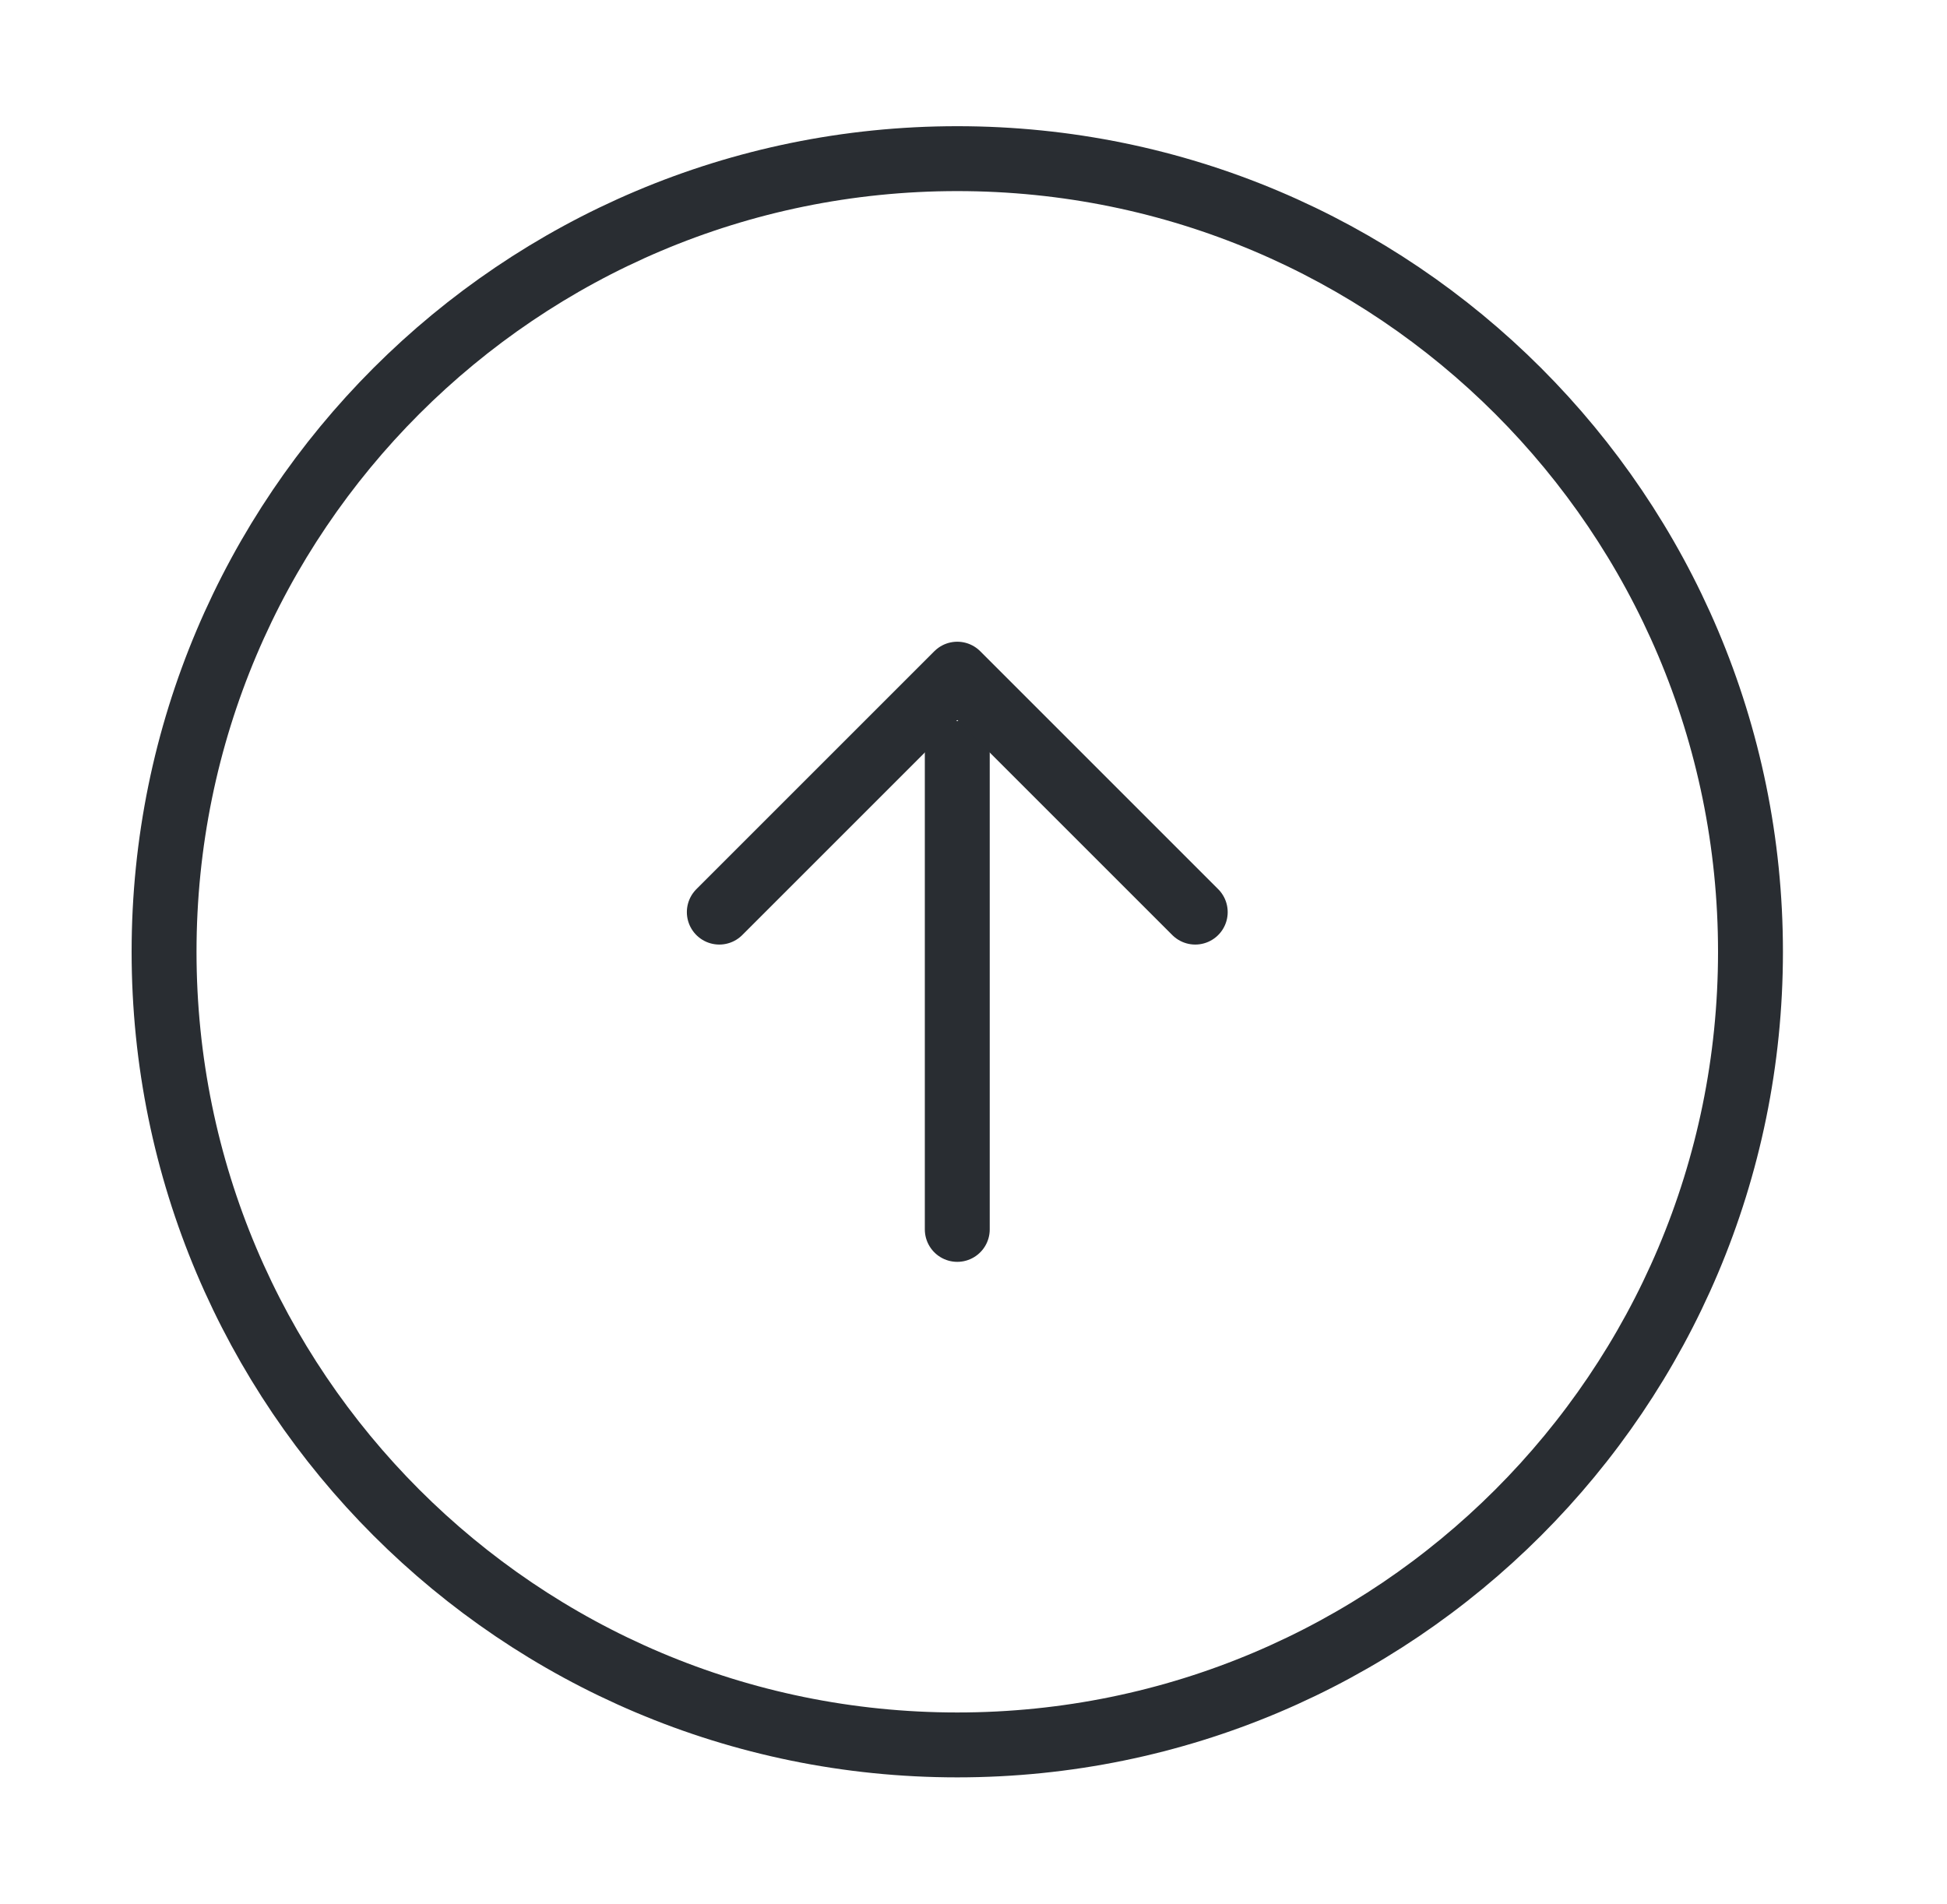
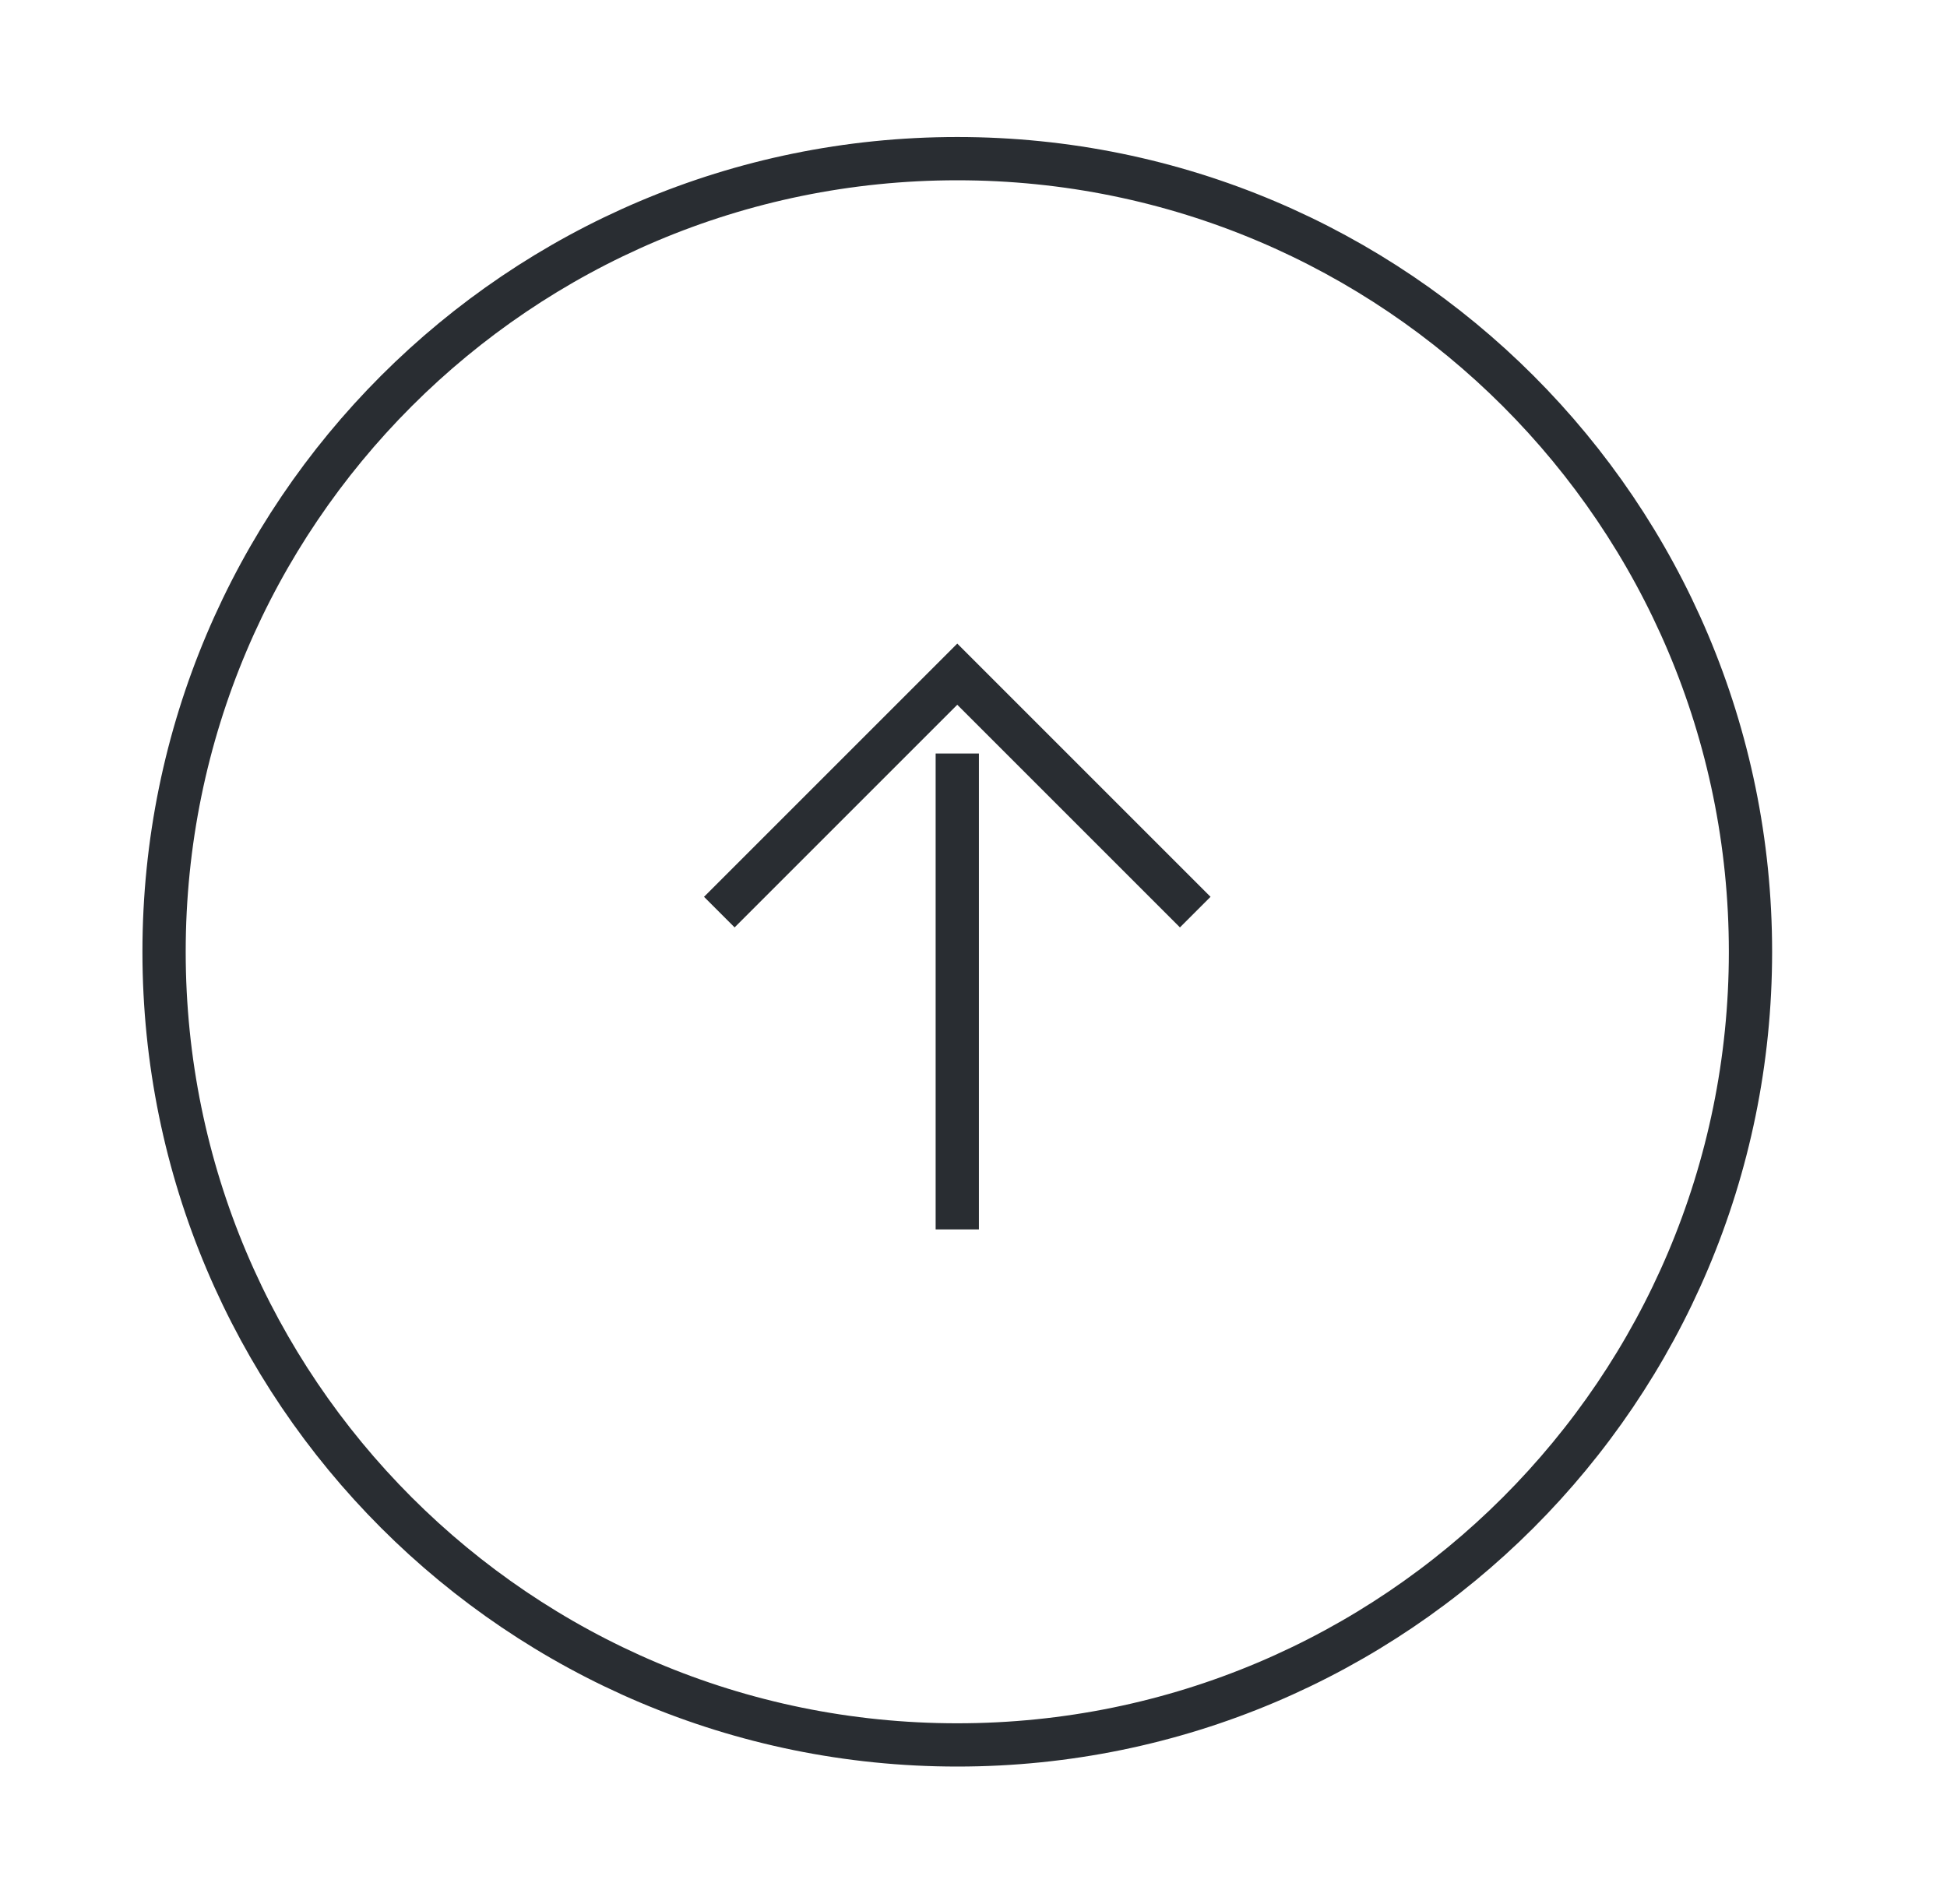
<svg xmlns="http://www.w3.org/2000/svg" width="45" height="44" viewBox="0 0 45 44" fill="none">
-   <path d="M22.125 40.333C32.25 40.333 40.458 32.125 40.458 22C40.458 11.875 32.25 3.667 22.125 3.667C12 3.667 3.792 11.875 3.792 22C3.792 32.125 12 40.333 22.125 40.333Z" stroke="#292D32" stroke-width="1.5" stroke-linecap="round" stroke-linejoin="round" />
-   <path d="M22.125 28.417V17.417" stroke="#292D32" stroke-width="1.5" stroke-linecap="round" stroke-linejoin="round" />
-   <path d="M16.625 21.083L22.125 15.583L27.625 21.083" stroke="#292D32" stroke-width="1.5" stroke-linecap="round" stroke-linejoin="round" />
+   <path d="M22.125 40.333C32.25 40.333 40.458 32.125 40.458 22C40.458 11.875 32.25 3.667 22.125 3.667C12 3.667 3.792 11.875 3.792 22C3.792 32.125 12 40.333 22.125 40.333Z" stroke="#292D32" strokeWidth="1.5" strokeLinecap="round" strokeLinejoin="round" />
+   <path d="M22.125 28.417V17.417" stroke="#292D32" strokeWidth="1.5" strokeLinecap="round" strokeLinejoin="round" />
+   <path d="M16.625 21.083L22.125 15.583L27.625 21.083" stroke="#292D32" strokeWidth="1.5" strokeLinecap="round" strokeLinejoin="round" />
</svg>
